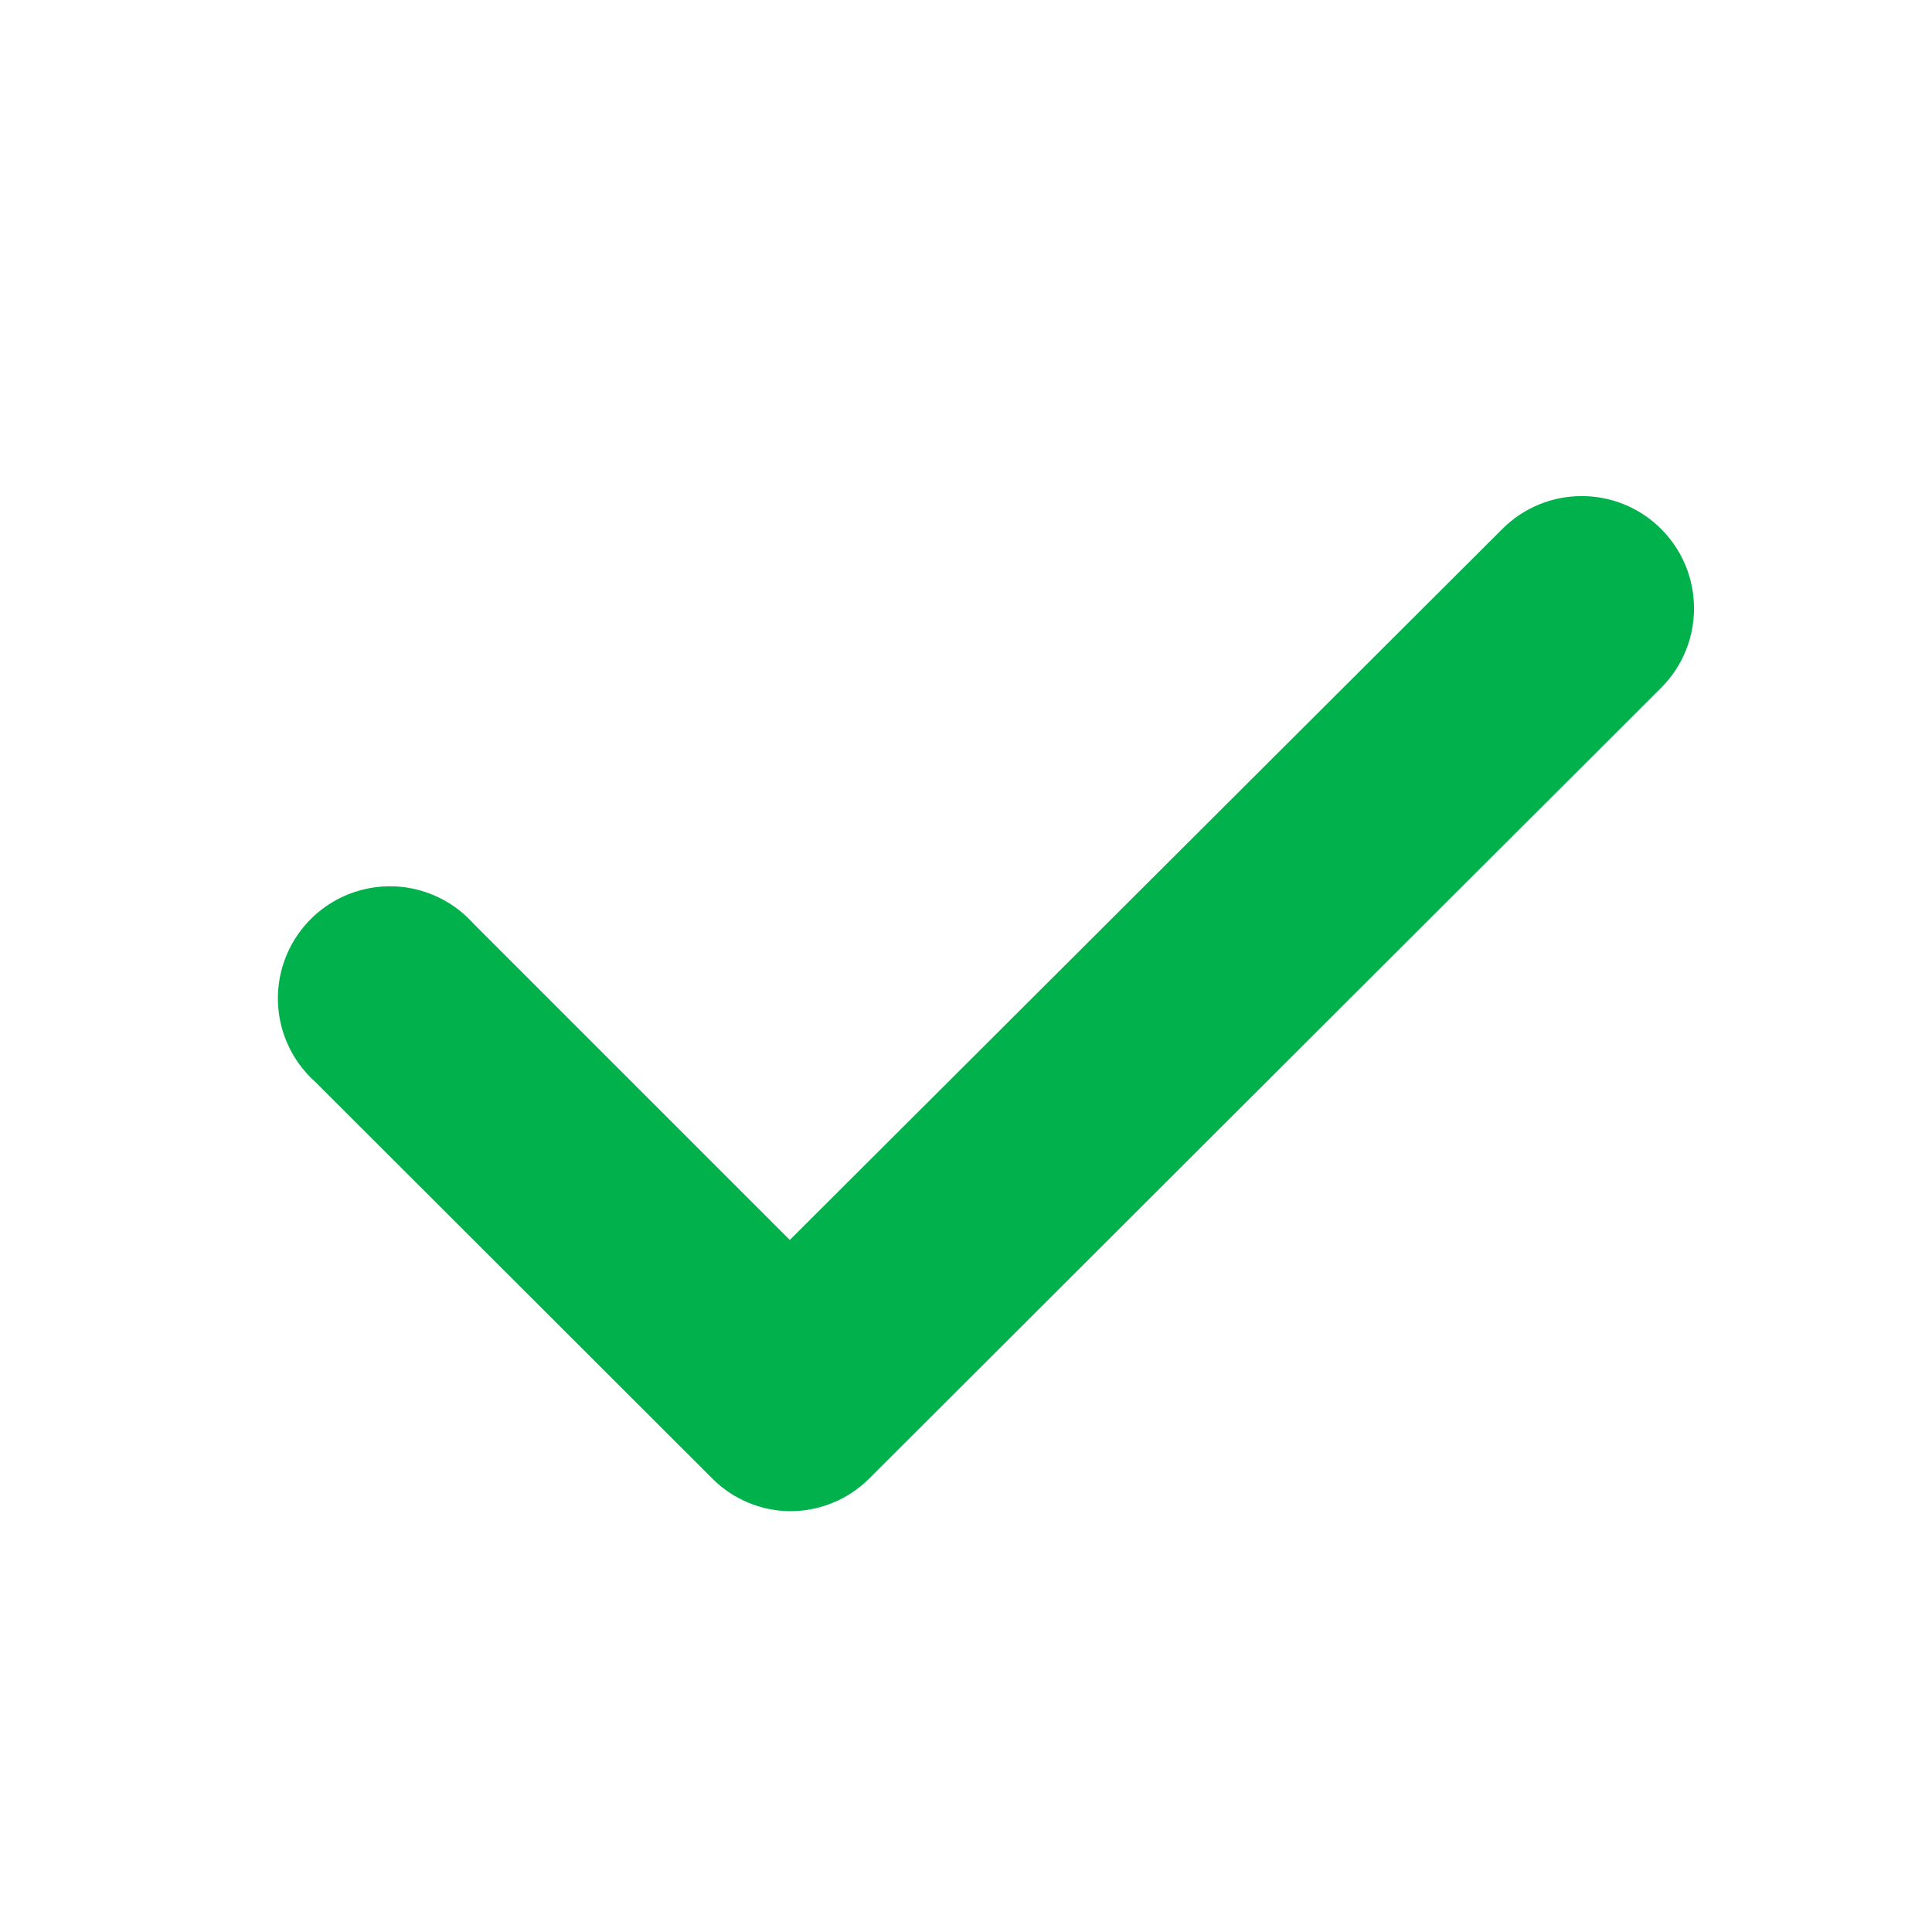
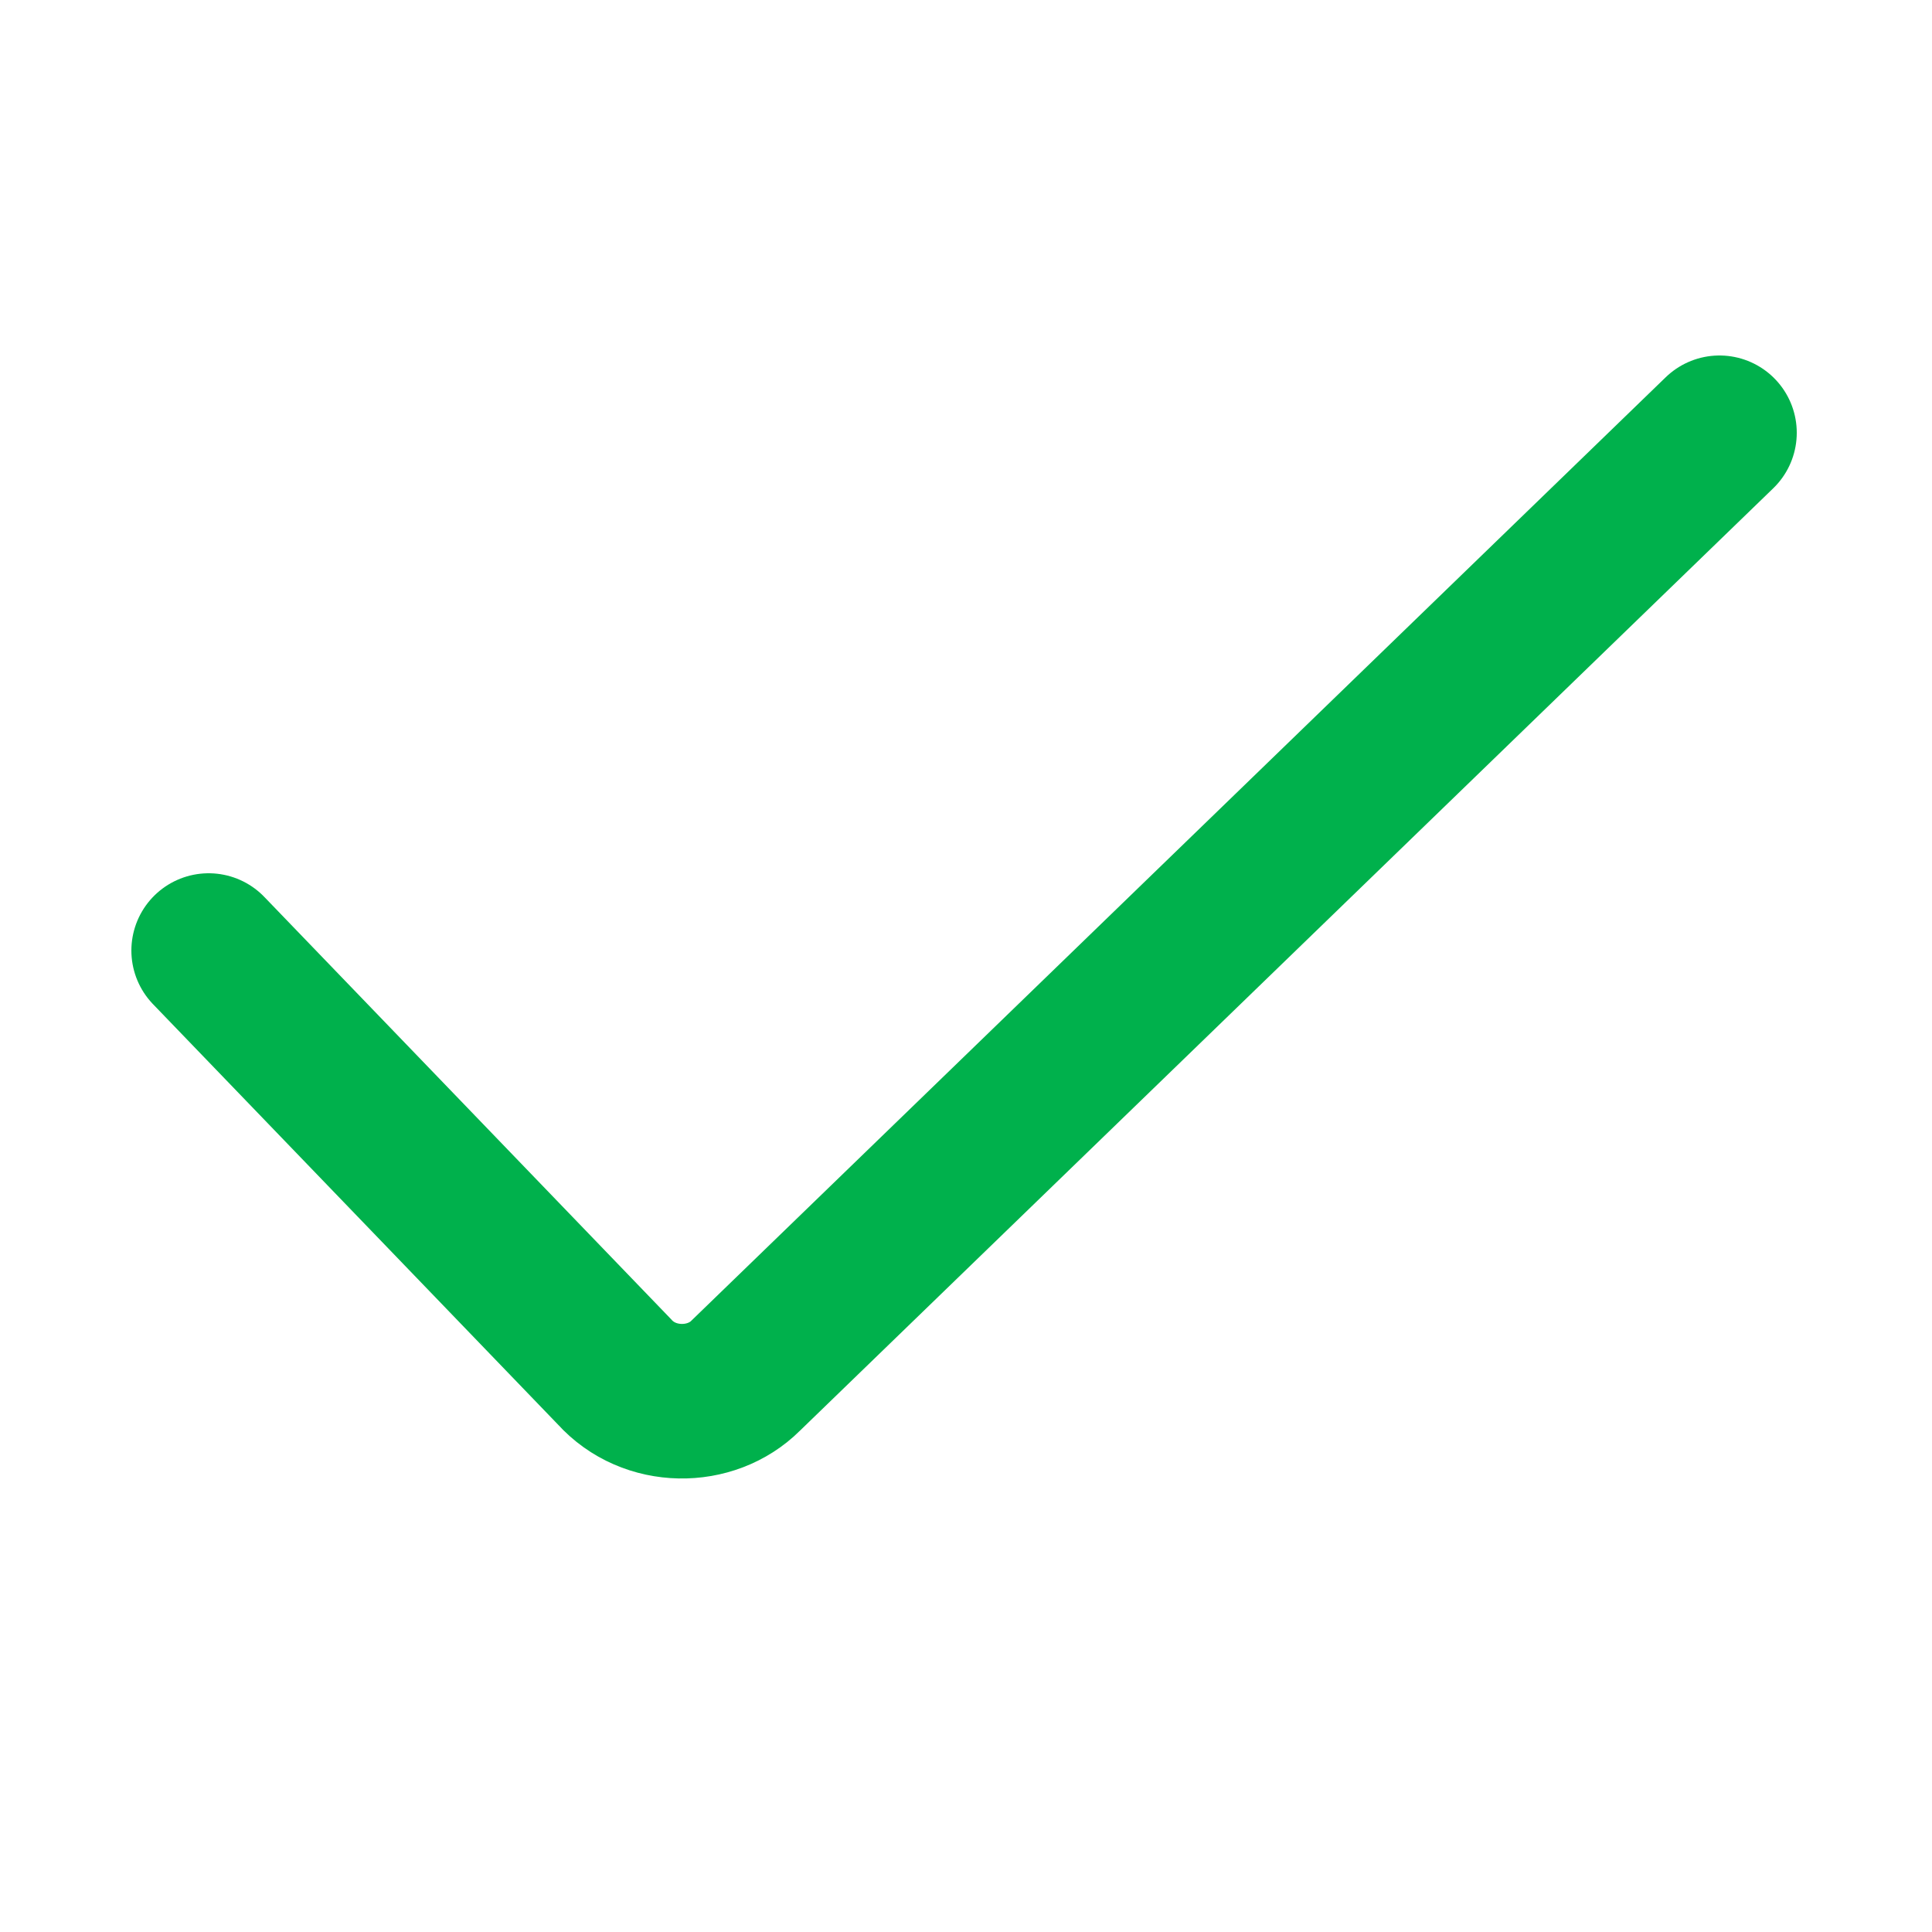
- <svg xmlns="http://www.w3.org/2000/svg" id="Layer_1" data-name="Layer 1" viewBox="0 0 50 50">
-   <defs>
-     <style>.cls-1{fill:#00b14c;}</style>
-   </defs>
-   <path class="cls-1" d="M20.44,39.11a2.88,2.88,0,0,1-2-.84L8.16,28a2.9,2.9,0,1,1,4.09-4.1l8.19,8.19L38.87,13.7A2.89,2.89,0,0,1,43,17.79L22.49,38.27A2.9,2.9,0,0,1,20.44,39.11Z" />
+ <svg xmlns="http://www.w3.org/2000/svg" version="1.1" id="Layer_1" x="0px" y="0px" viewBox="0 0 50 50" style="enable-background:new 0 0 50 50;" xml:space="preserve">
+   <style type="text/css">
+ 	.st0{fill:none;stroke:#00B14C;stroke-width:4;stroke-linecap:round;stroke-miterlimit:10;}
+ </style>
+   <path class="st0" d="M5.4,24.6l10.5,10.9c0.9,1,2.5,1,3.4,0.1c0,0,0,0,0,0l25.2-24.4" />
</svg>
